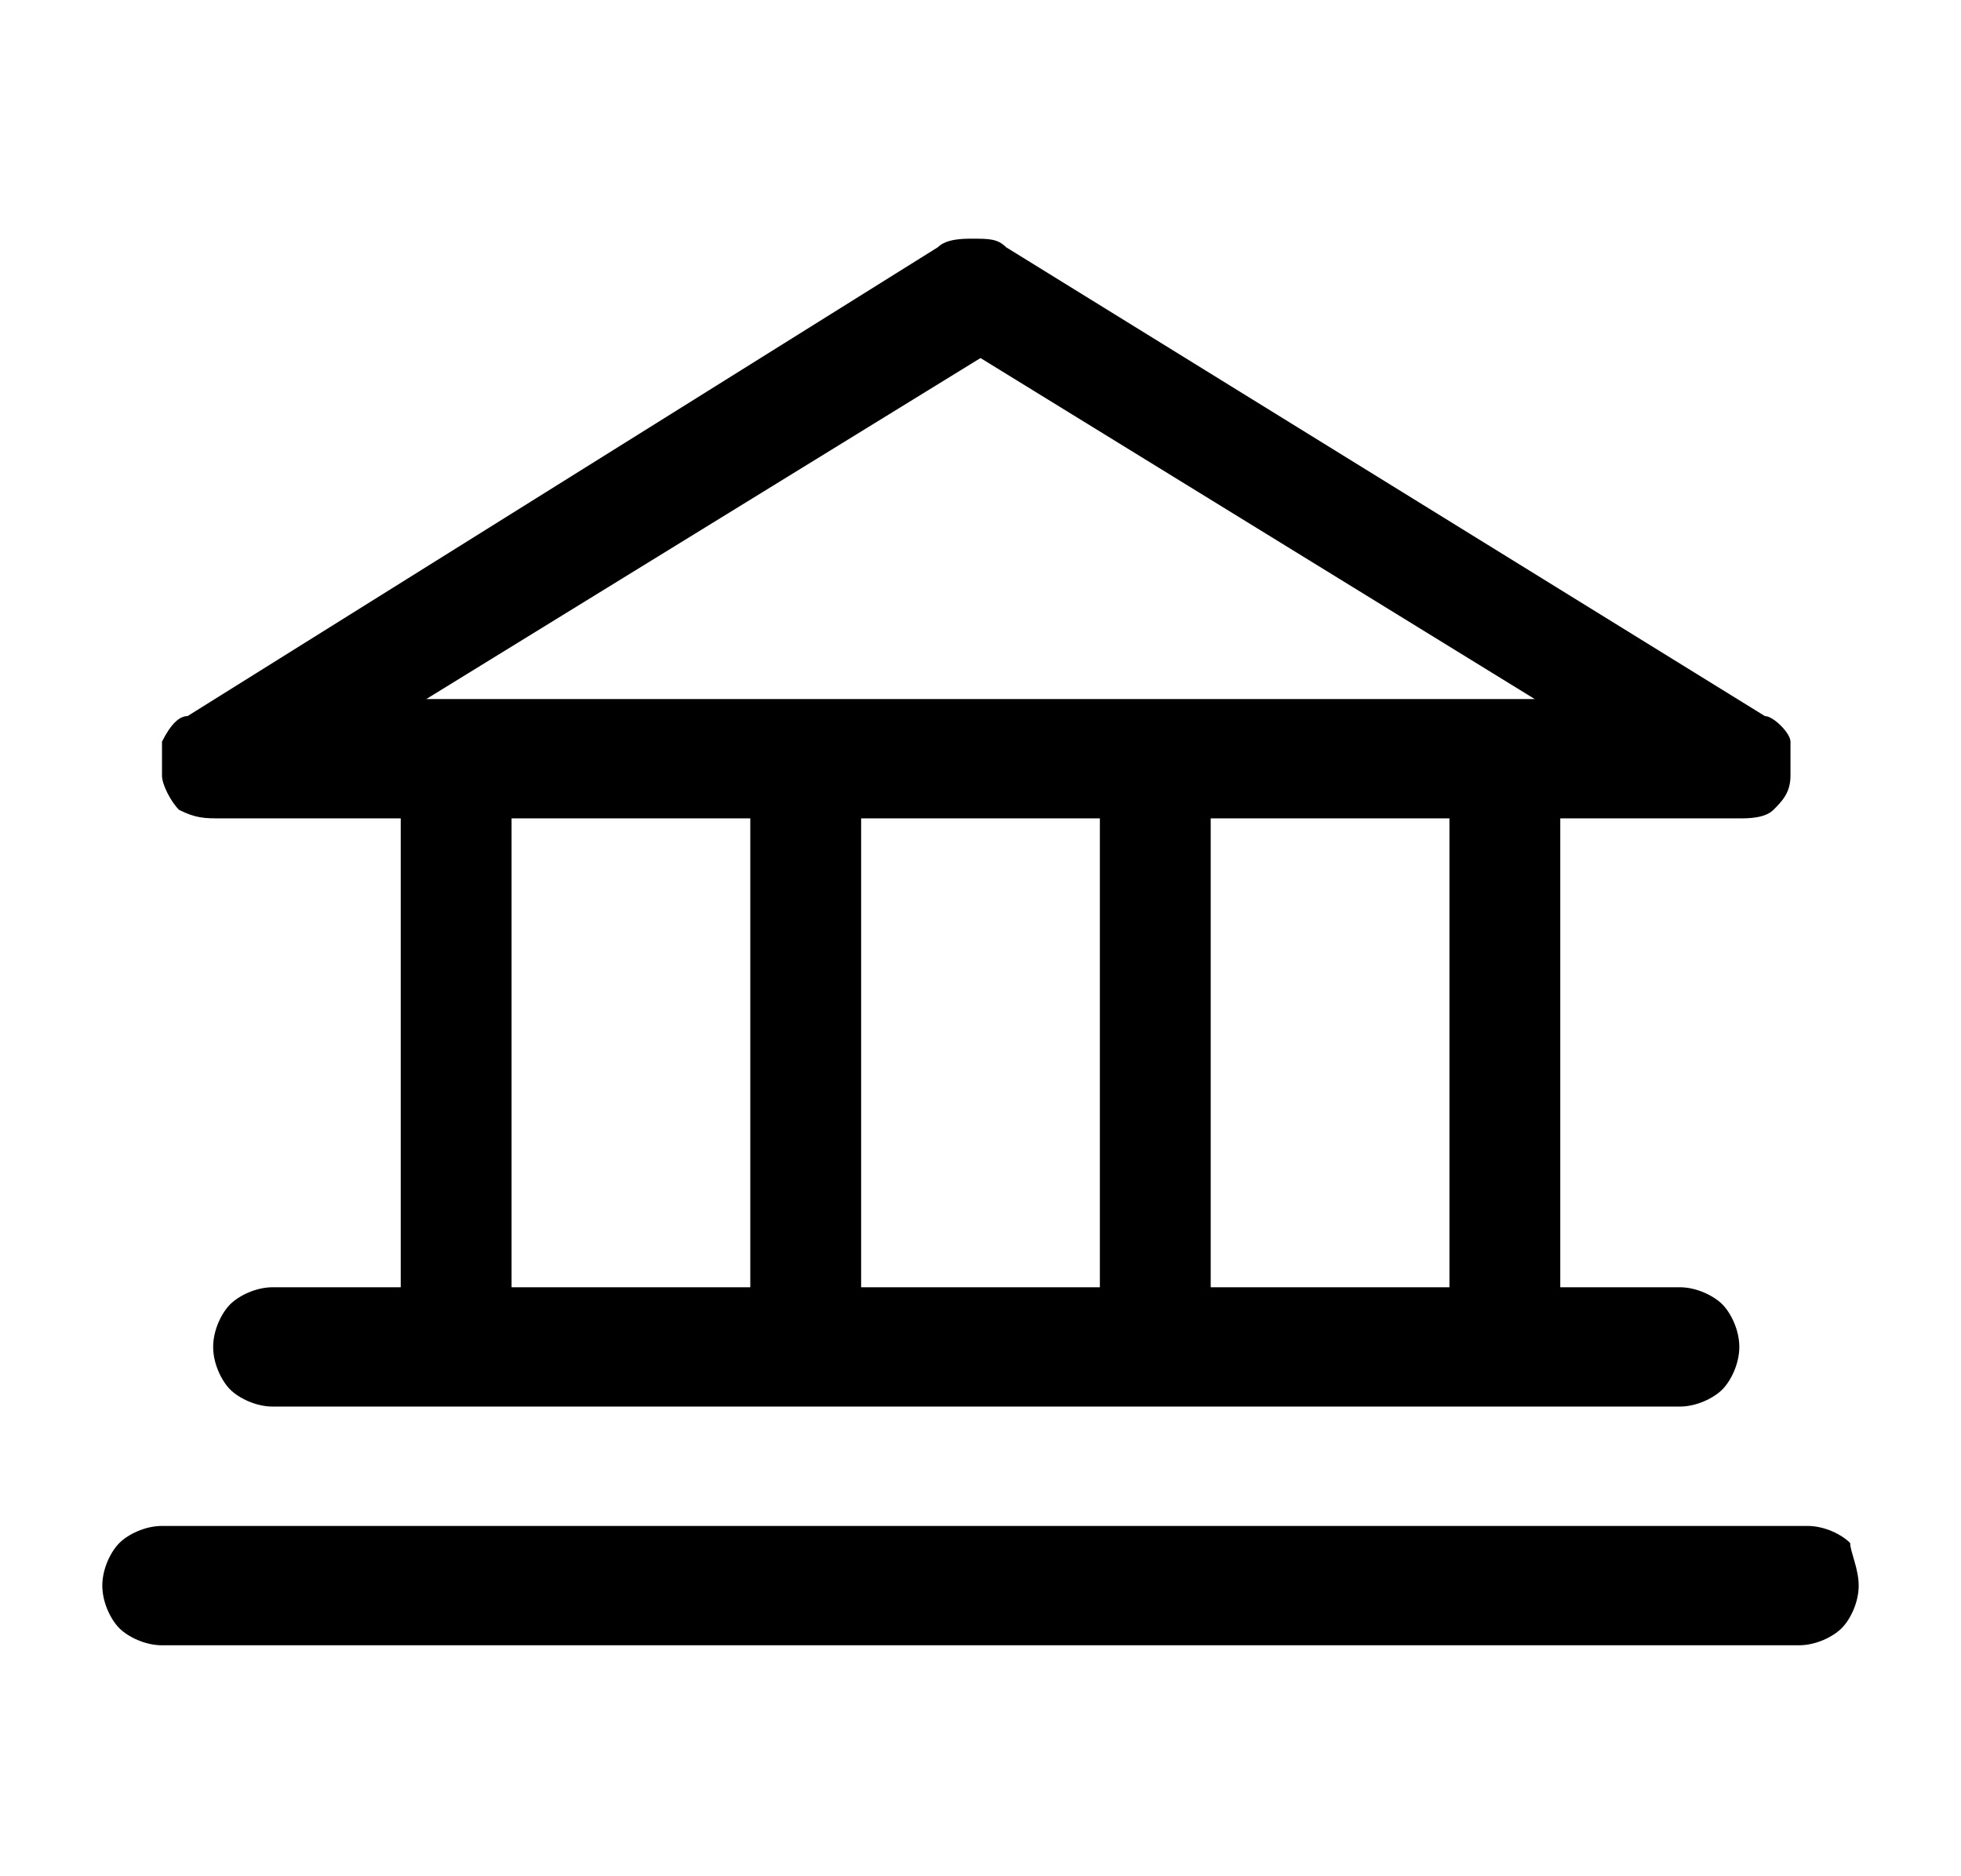
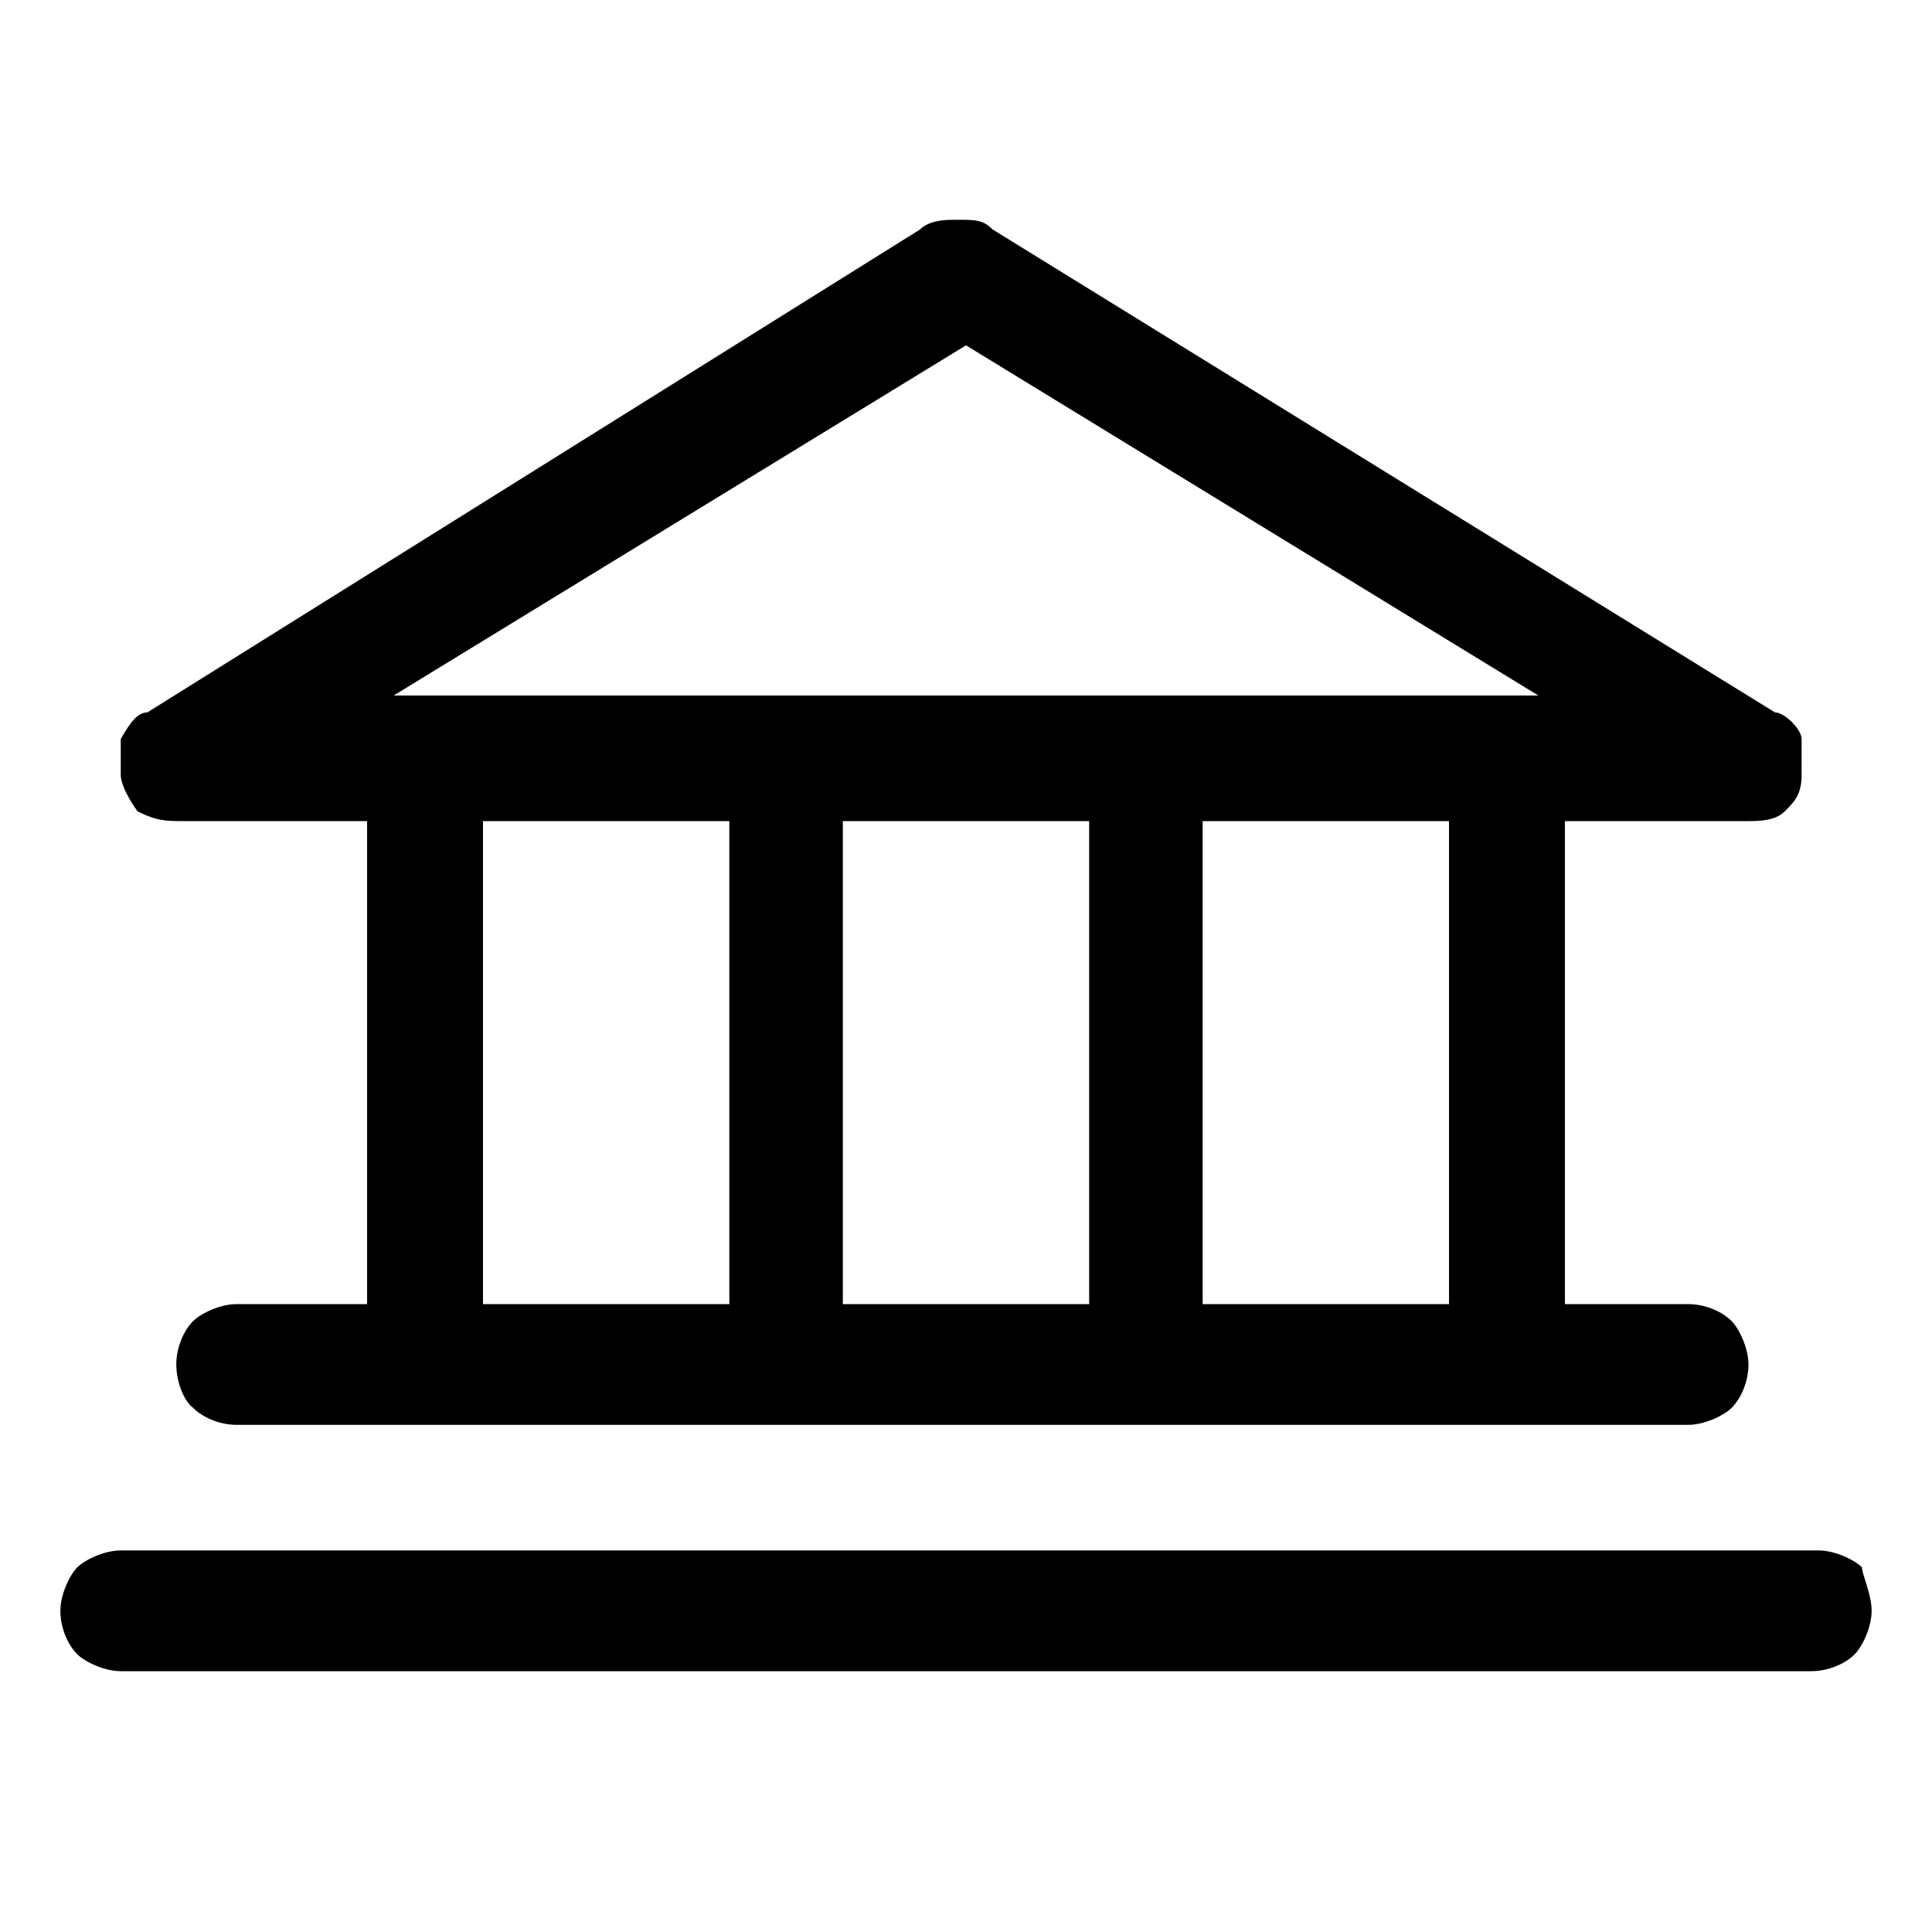
- <svg xmlns="http://www.w3.org/2000/svg" viewBox="0 0 23 22" height="22" width="23">
-   <path d="M2.6,9.6h2.1v5.5H3.2c-0.2,0-0.4,0.1-0.5,0.2c-0.1,0.1-0.2,0.3-0.2,0.5c0,0.2,0.1,0.4,0.2,0.5   c0.1,0.1,0.3,0.2,0.5,0.2h16.5c0.2,0,0.4-0.1,0.5-0.2c0.1-0.1,0.2-0.3,0.2-0.5c0-0.2-0.1-0.4-0.2-0.5c-0.1-0.1-0.3-0.2-0.5-0.2   h-1.4V9.6h2.1c0.1,0,0.3,0,0.4-0.1c0.1-0.1,0.2-0.2,0.2-0.4c0-0.1,0-0.3,0-0.4s-0.2-0.3-0.3-0.3l-8.9-5.5c-0.1-0.1-0.2-0.1-0.4-0.1   c-0.1,0-0.3,0-0.4,0.1L2.2,8.4C2.1,8.4,2,8.5,1.9,8.7C1.9,8.8,1.9,9,1.9,9.1c0,0.1,0.1,0.3,0.2,0.4C2.3,9.6,2.4,9.6,2.6,9.6z    M6,9.6h2.8v5.5H6V9.6z M12.9,9.6v5.5h-2.8V9.6H12.9z M17,15.1h-2.8V9.6H17V15.1z M11.5,4.2l6.5,4H5L11.5,4.2z M21.8,18.6   c0,0.2-0.1,0.4-0.2,0.5c-0.1,0.1-0.3,0.2-0.5,0.2H1.9c-0.2,0-0.4-0.1-0.5-0.2c-0.1-0.1-0.2-0.3-0.2-0.5c0-0.2,0.1-0.4,0.2-0.5   c0.1-0.1,0.3-0.2,0.5-0.2h19.3c0.2,0,0.4,0.1,0.5,0.2C21.7,18.2,21.8,18.4,21.8,18.6z" />
+ <svg xmlns="http://www.w3.org/2000/svg" version="1.1" id="Layer_1" viewBox="0 0 80 80" style="enable-background:new 0 0 80 80;" xml:space="preserve">
+   <path d="M7.6,34h7.6v20H9.8c-0.7,0-1.5,0.4-1.8,0.7c-0.4,0.4-0.7,1.1-0.7,1.8S7.6,58,8,58.3c0.4,0.4,1.1,0.7,1.8,0.7  h60.1c0.7,0,1.5-0.4,1.8-0.7c0.4-0.4,0.7-1.1,0.7-1.8s-0.4-1.5-0.7-1.8c-0.4-0.4-1.1-0.7-1.8-0.7h-5.1V34h7.6c0.4,0,1.1,0,1.5-0.4  c0.4-0.4,0.7-0.7,0.7-1.5c0-0.4,0-1.1,0-1.5s-0.7-1.1-1.1-1.1l-32.4-20c-0.4-0.4-0.7-0.4-1.5-0.4c-0.4,0-1.1,0-1.5,0.4l-32,20  c-0.4,0-0.7,0.4-1.1,1.1c0,0.4,0,1.1,0,1.5c0,0.4,0.4,1.1,0.7,1.5C6.5,34,6.9,34,7.6,34z M20,34h10.2v20H20V34z M45.1,34v20H34.9V34  H45.1z M60,54H49.8V34H60V54z M40,14.3l23.7,14.5H16.3L40,14.3z M77.5,66.7c0,0.7-0.4,1.5-0.7,1.8c-0.4,0.4-1.1,0.7-1.8,0.7H5  c-0.7,0-1.5-0.4-1.8-0.7c-0.4-0.4-0.7-1.1-0.7-1.8c0-0.7,0.4-1.5,0.7-1.8s1.1-0.7,1.8-0.7h70.3c0.7,0,1.5,0.4,1.8,0.7  C77.1,65.2,77.5,66,77.5,66.7z" />
</svg>
